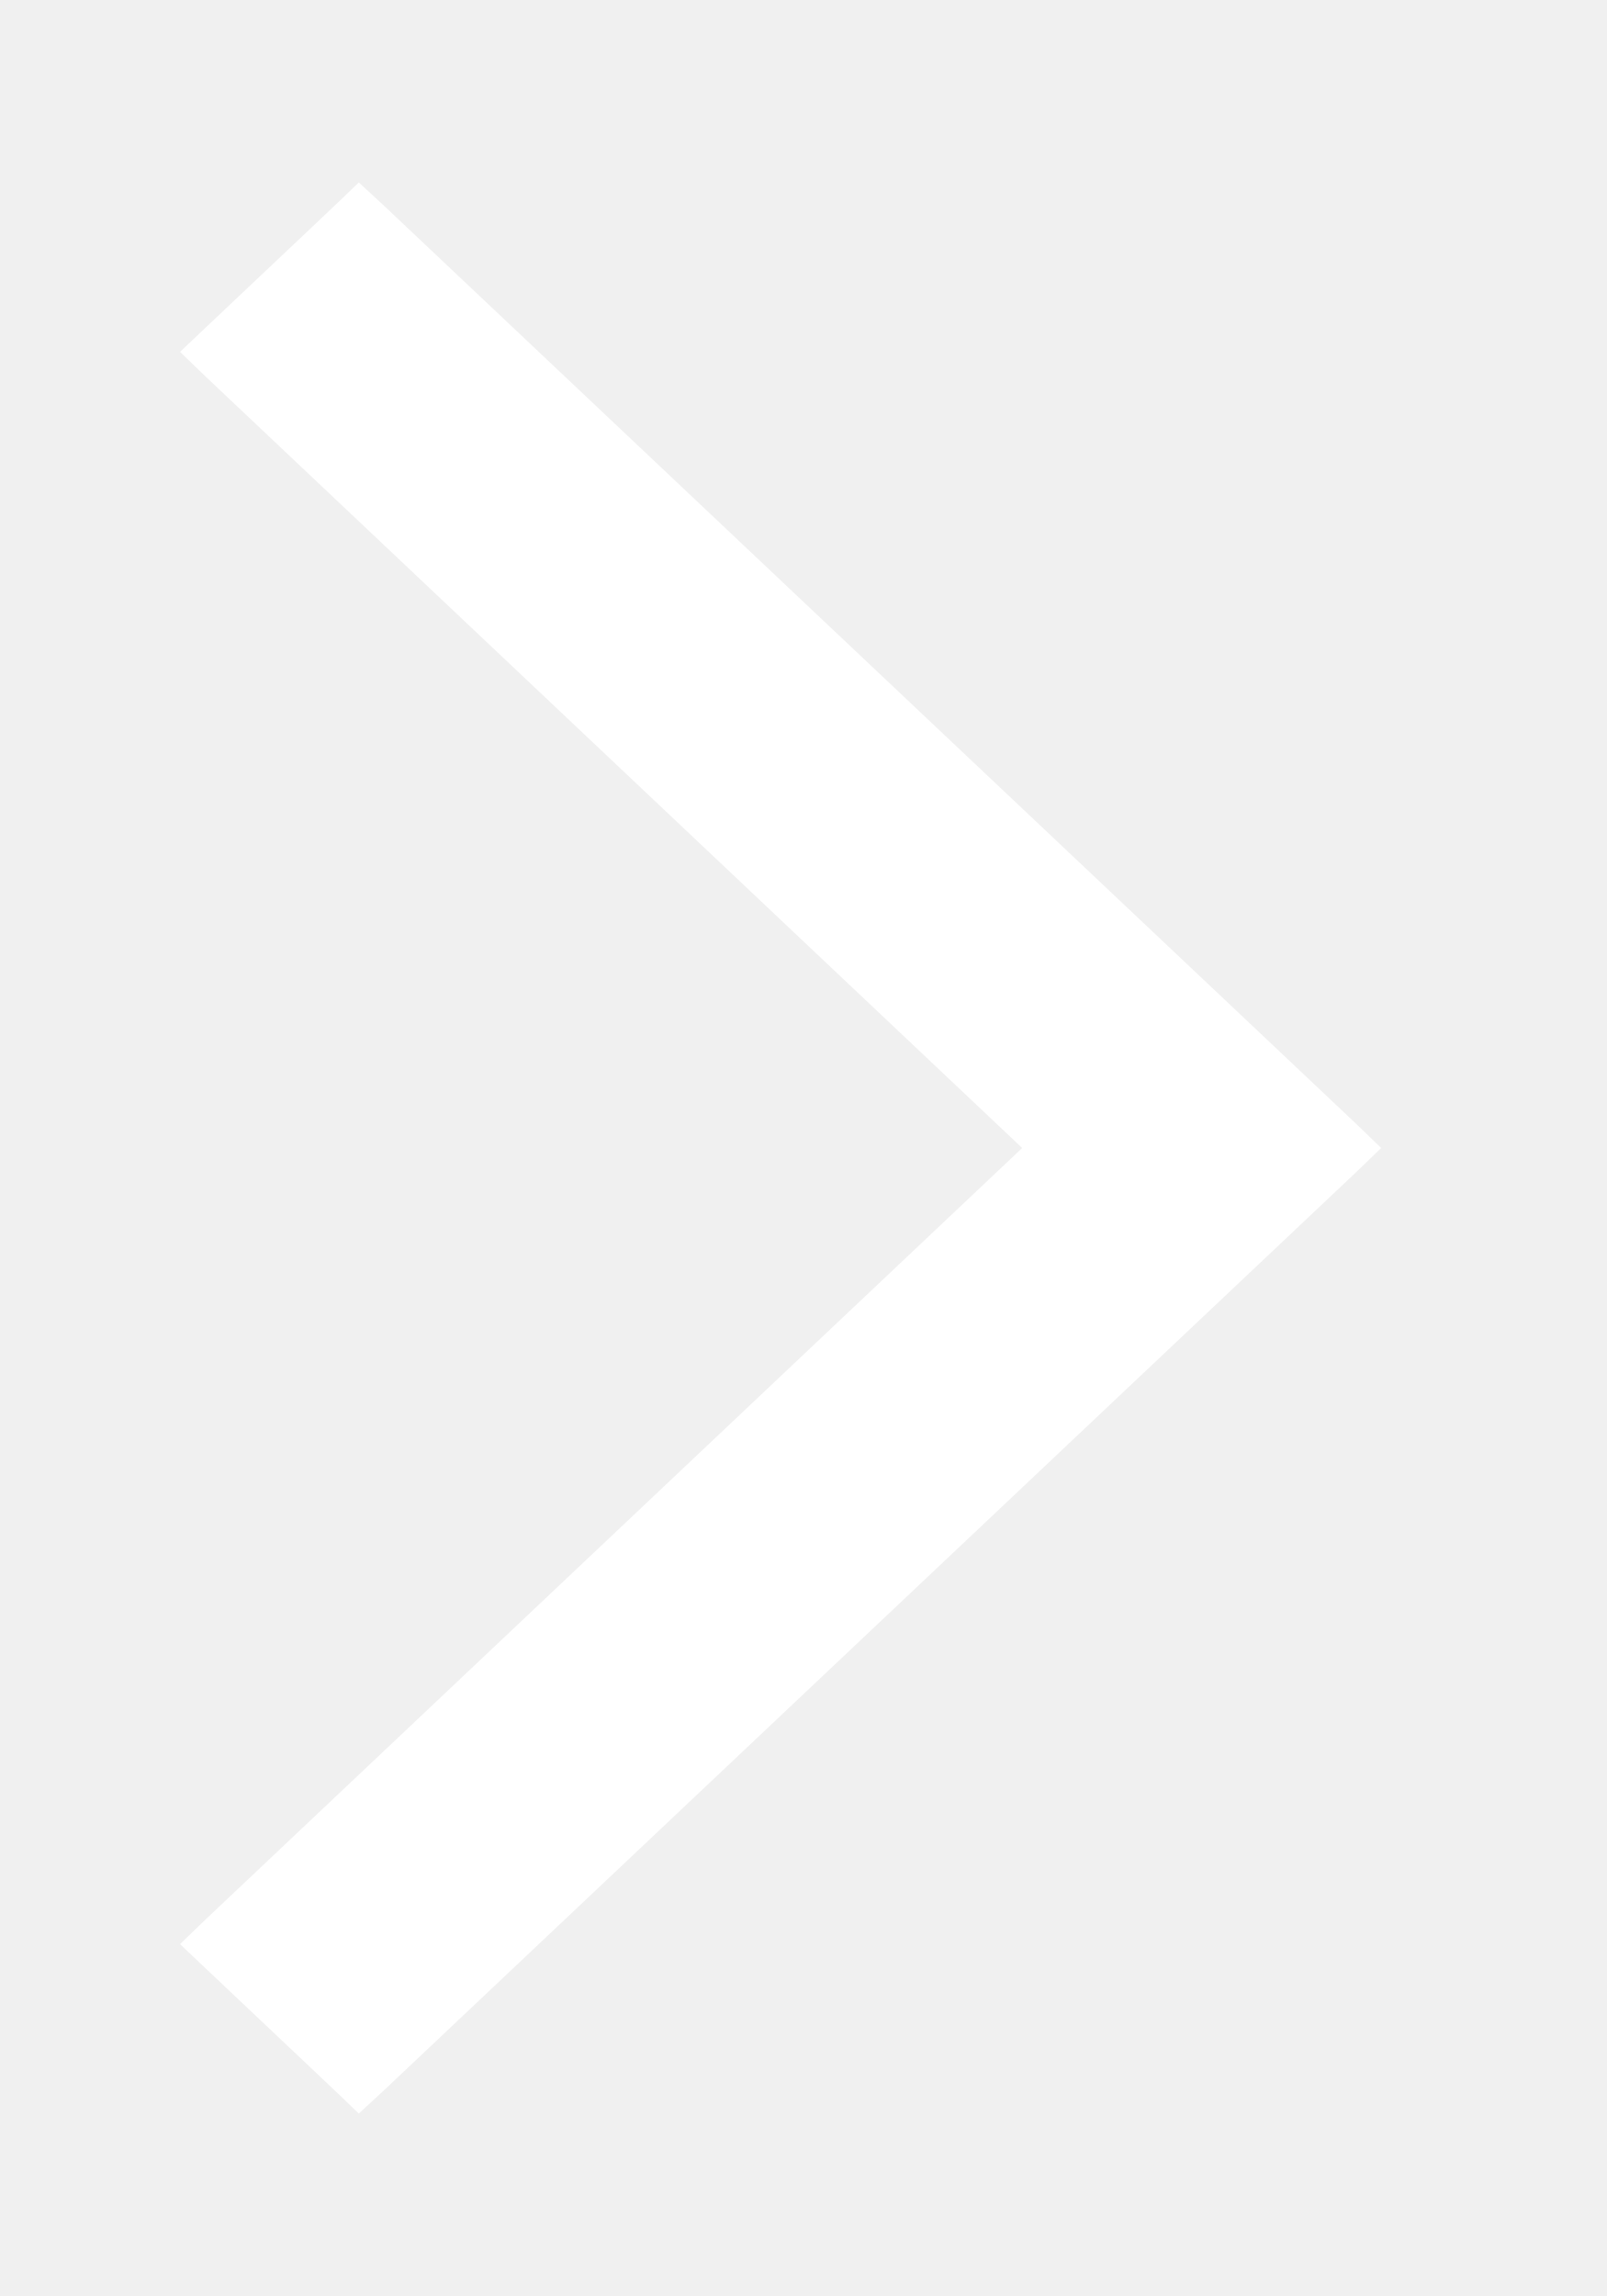
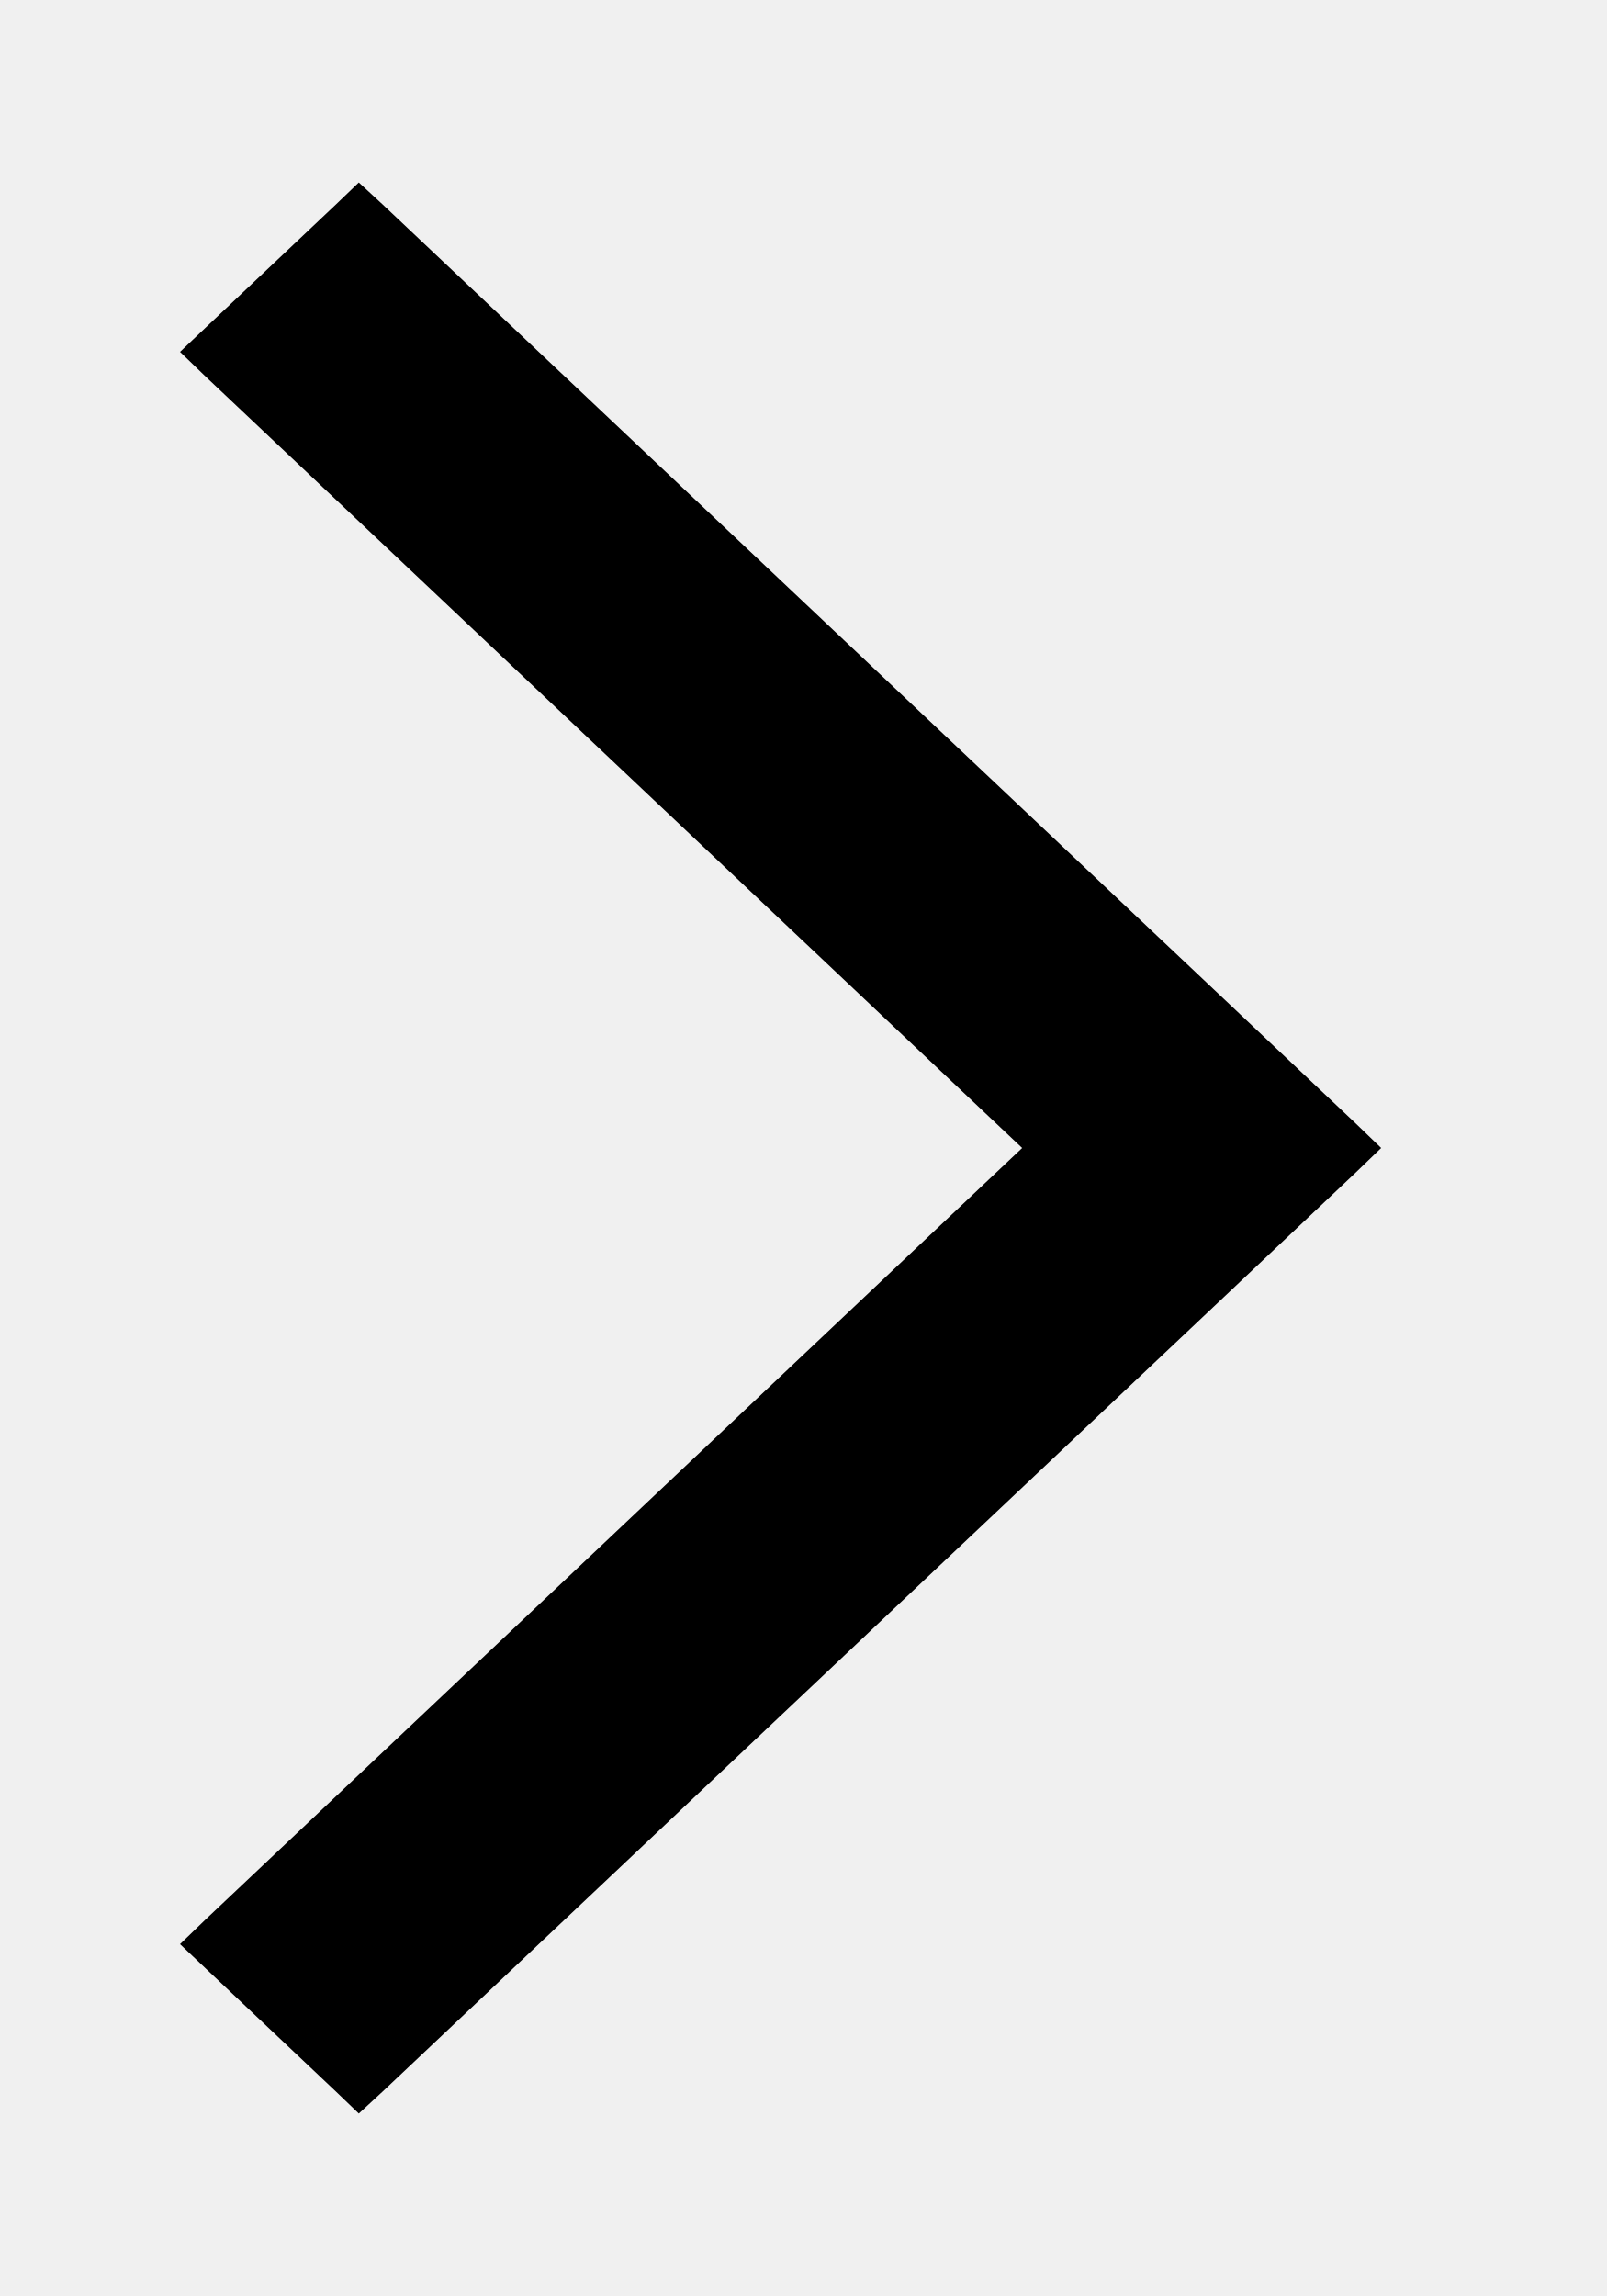
<svg xmlns="http://www.w3.org/2000/svg" width="7" height="10" viewBox="0 0 7 10" fill="none">
-   <path d="M1.616 0.945L5.852 4.945L5.909 5L5.852 5.055L1.616 9.055L1.564 9.103L1.514 9.055L0.949 8.521L0.892 8.467L0.949 8.412L4.561 5L0.949 1.588L0.892 1.533L0.949 1.479L1.514 0.945L1.564 0.897L1.616 0.945Z" fill="white" stroke="white" stroke-width="0.149" />
+   <path d="M1.616 0.945L5.852 4.945L5.909 5L5.852 5.055L1.616 9.055L1.564 9.103L1.514 9.055L0.949 8.521L0.892 8.467L0.949 8.412L4.561 5L0.949 1.588L0.892 1.533L0.949 1.479L1.514 0.945L1.564 0.897L1.616 0.945Z" fill="currentColor" stroke="currentColor" stroke-width="0.149" />
</svg>
